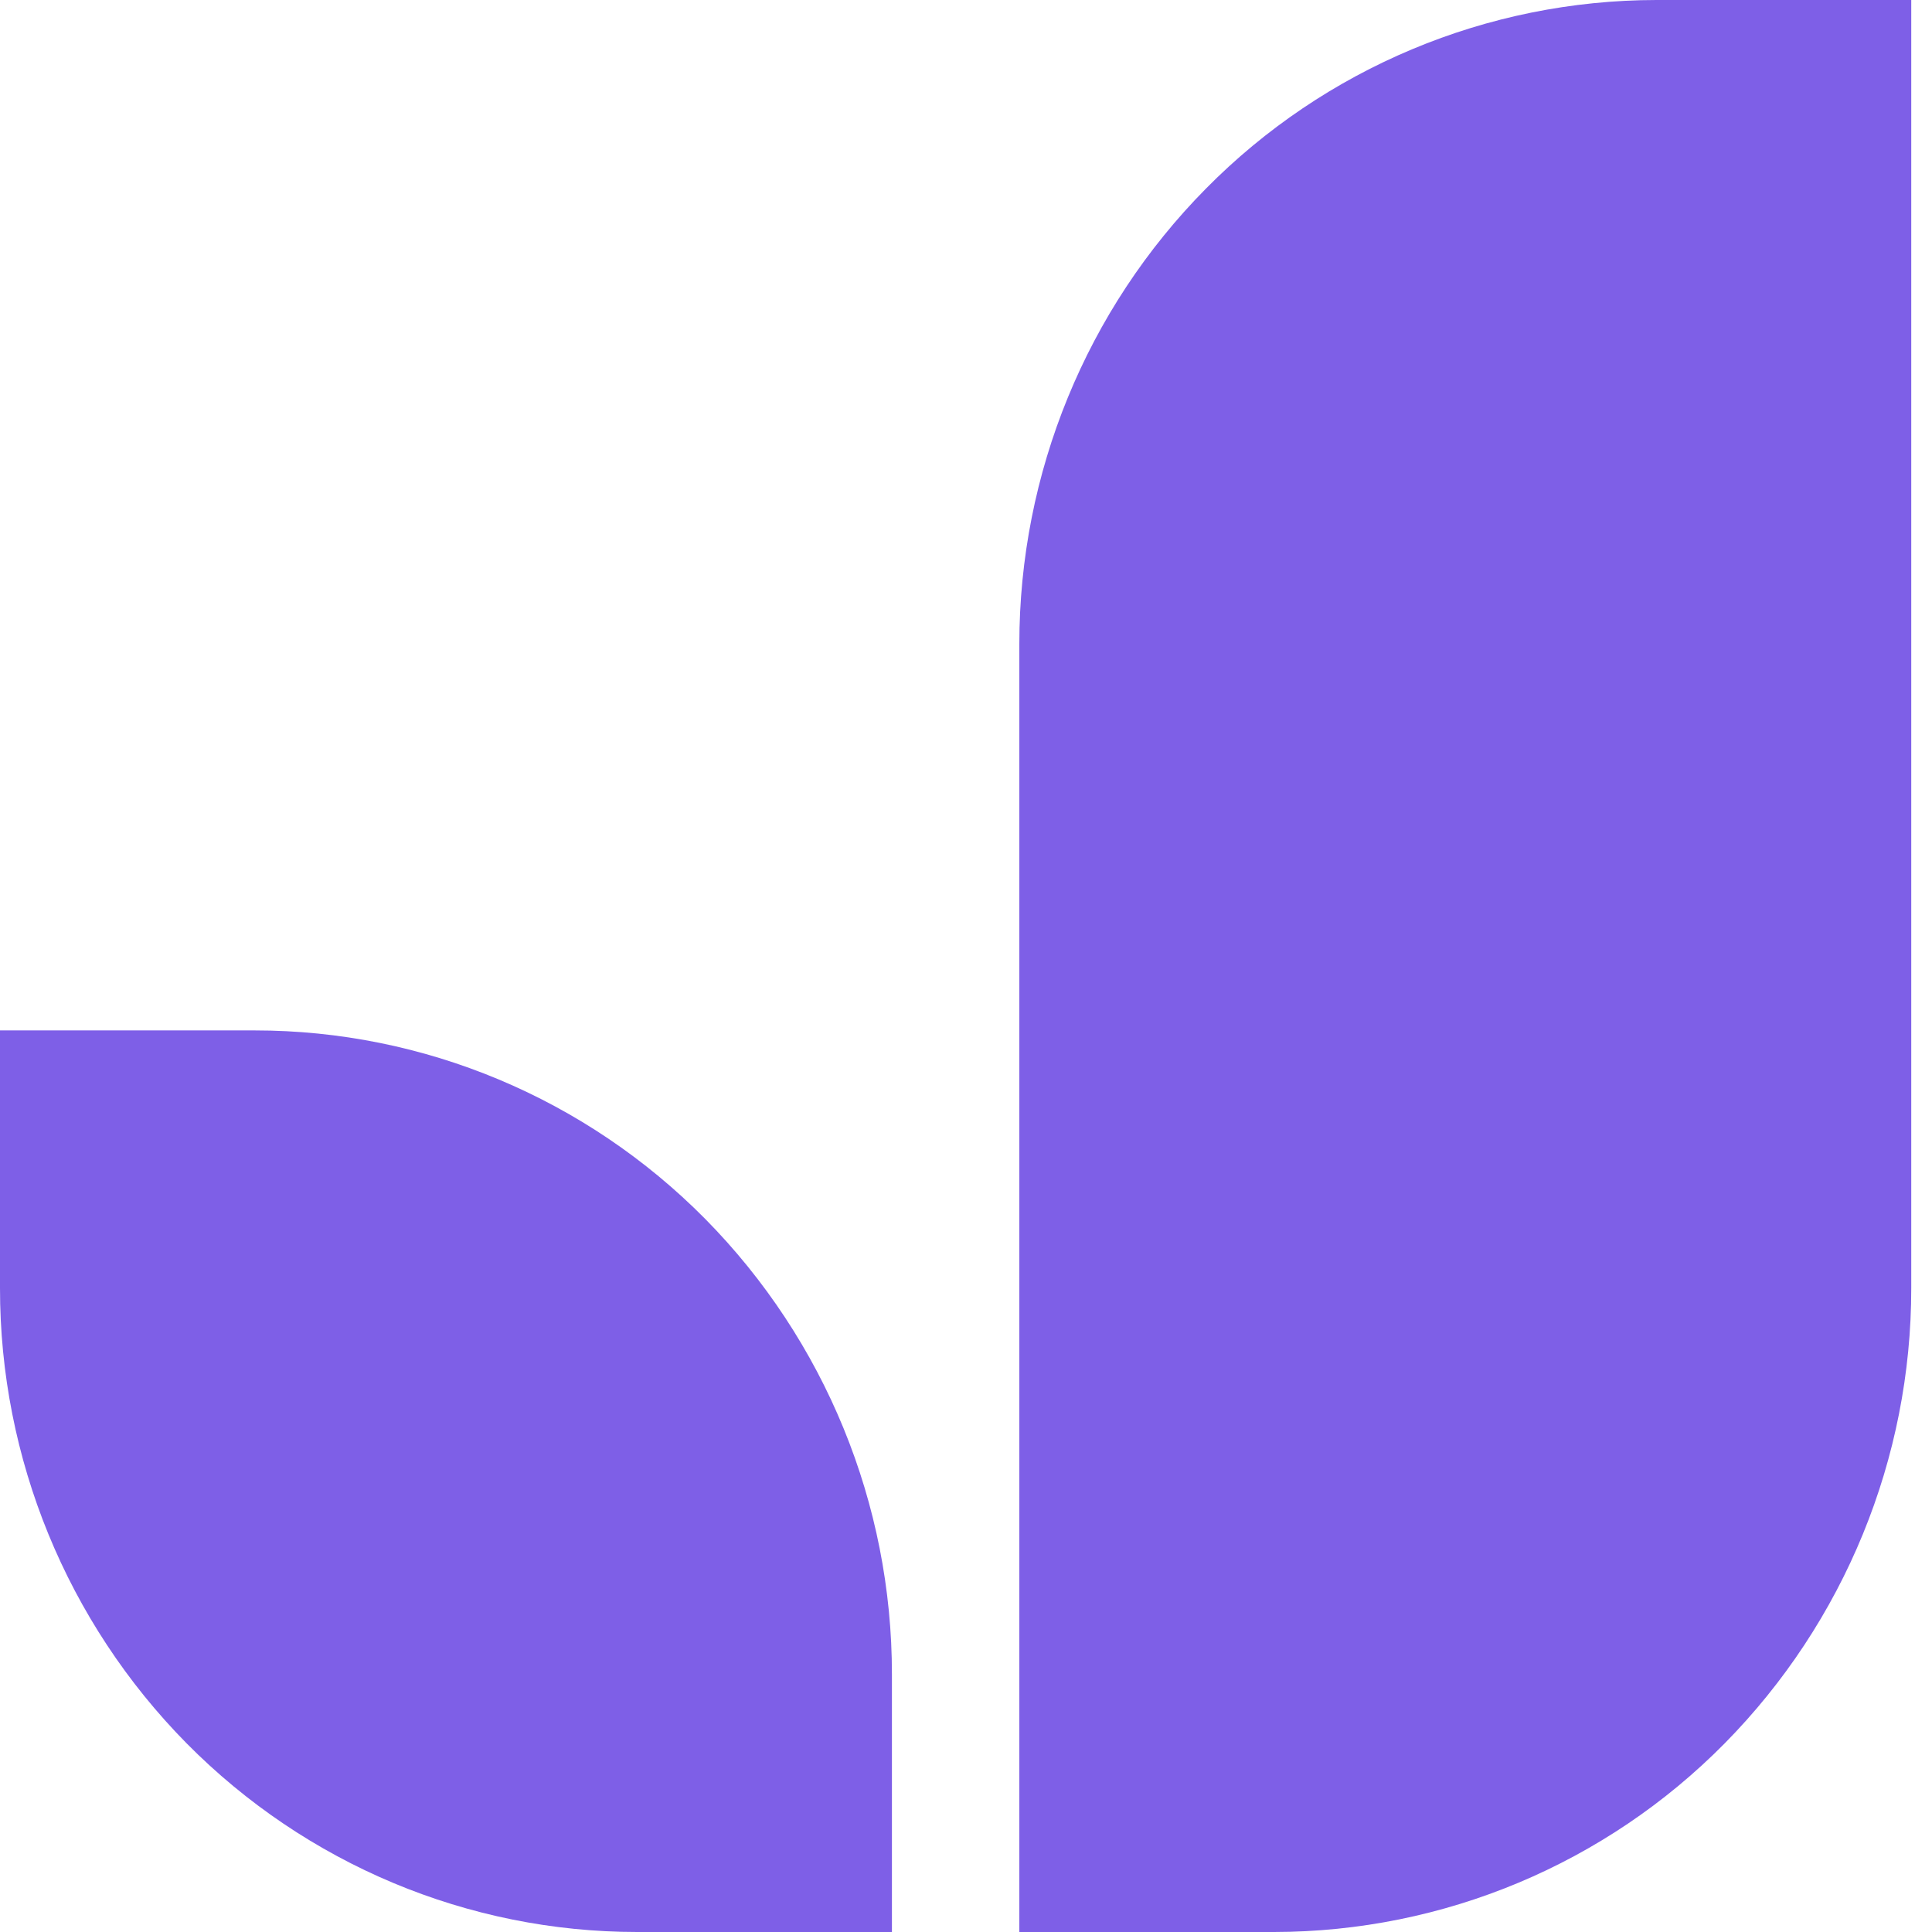
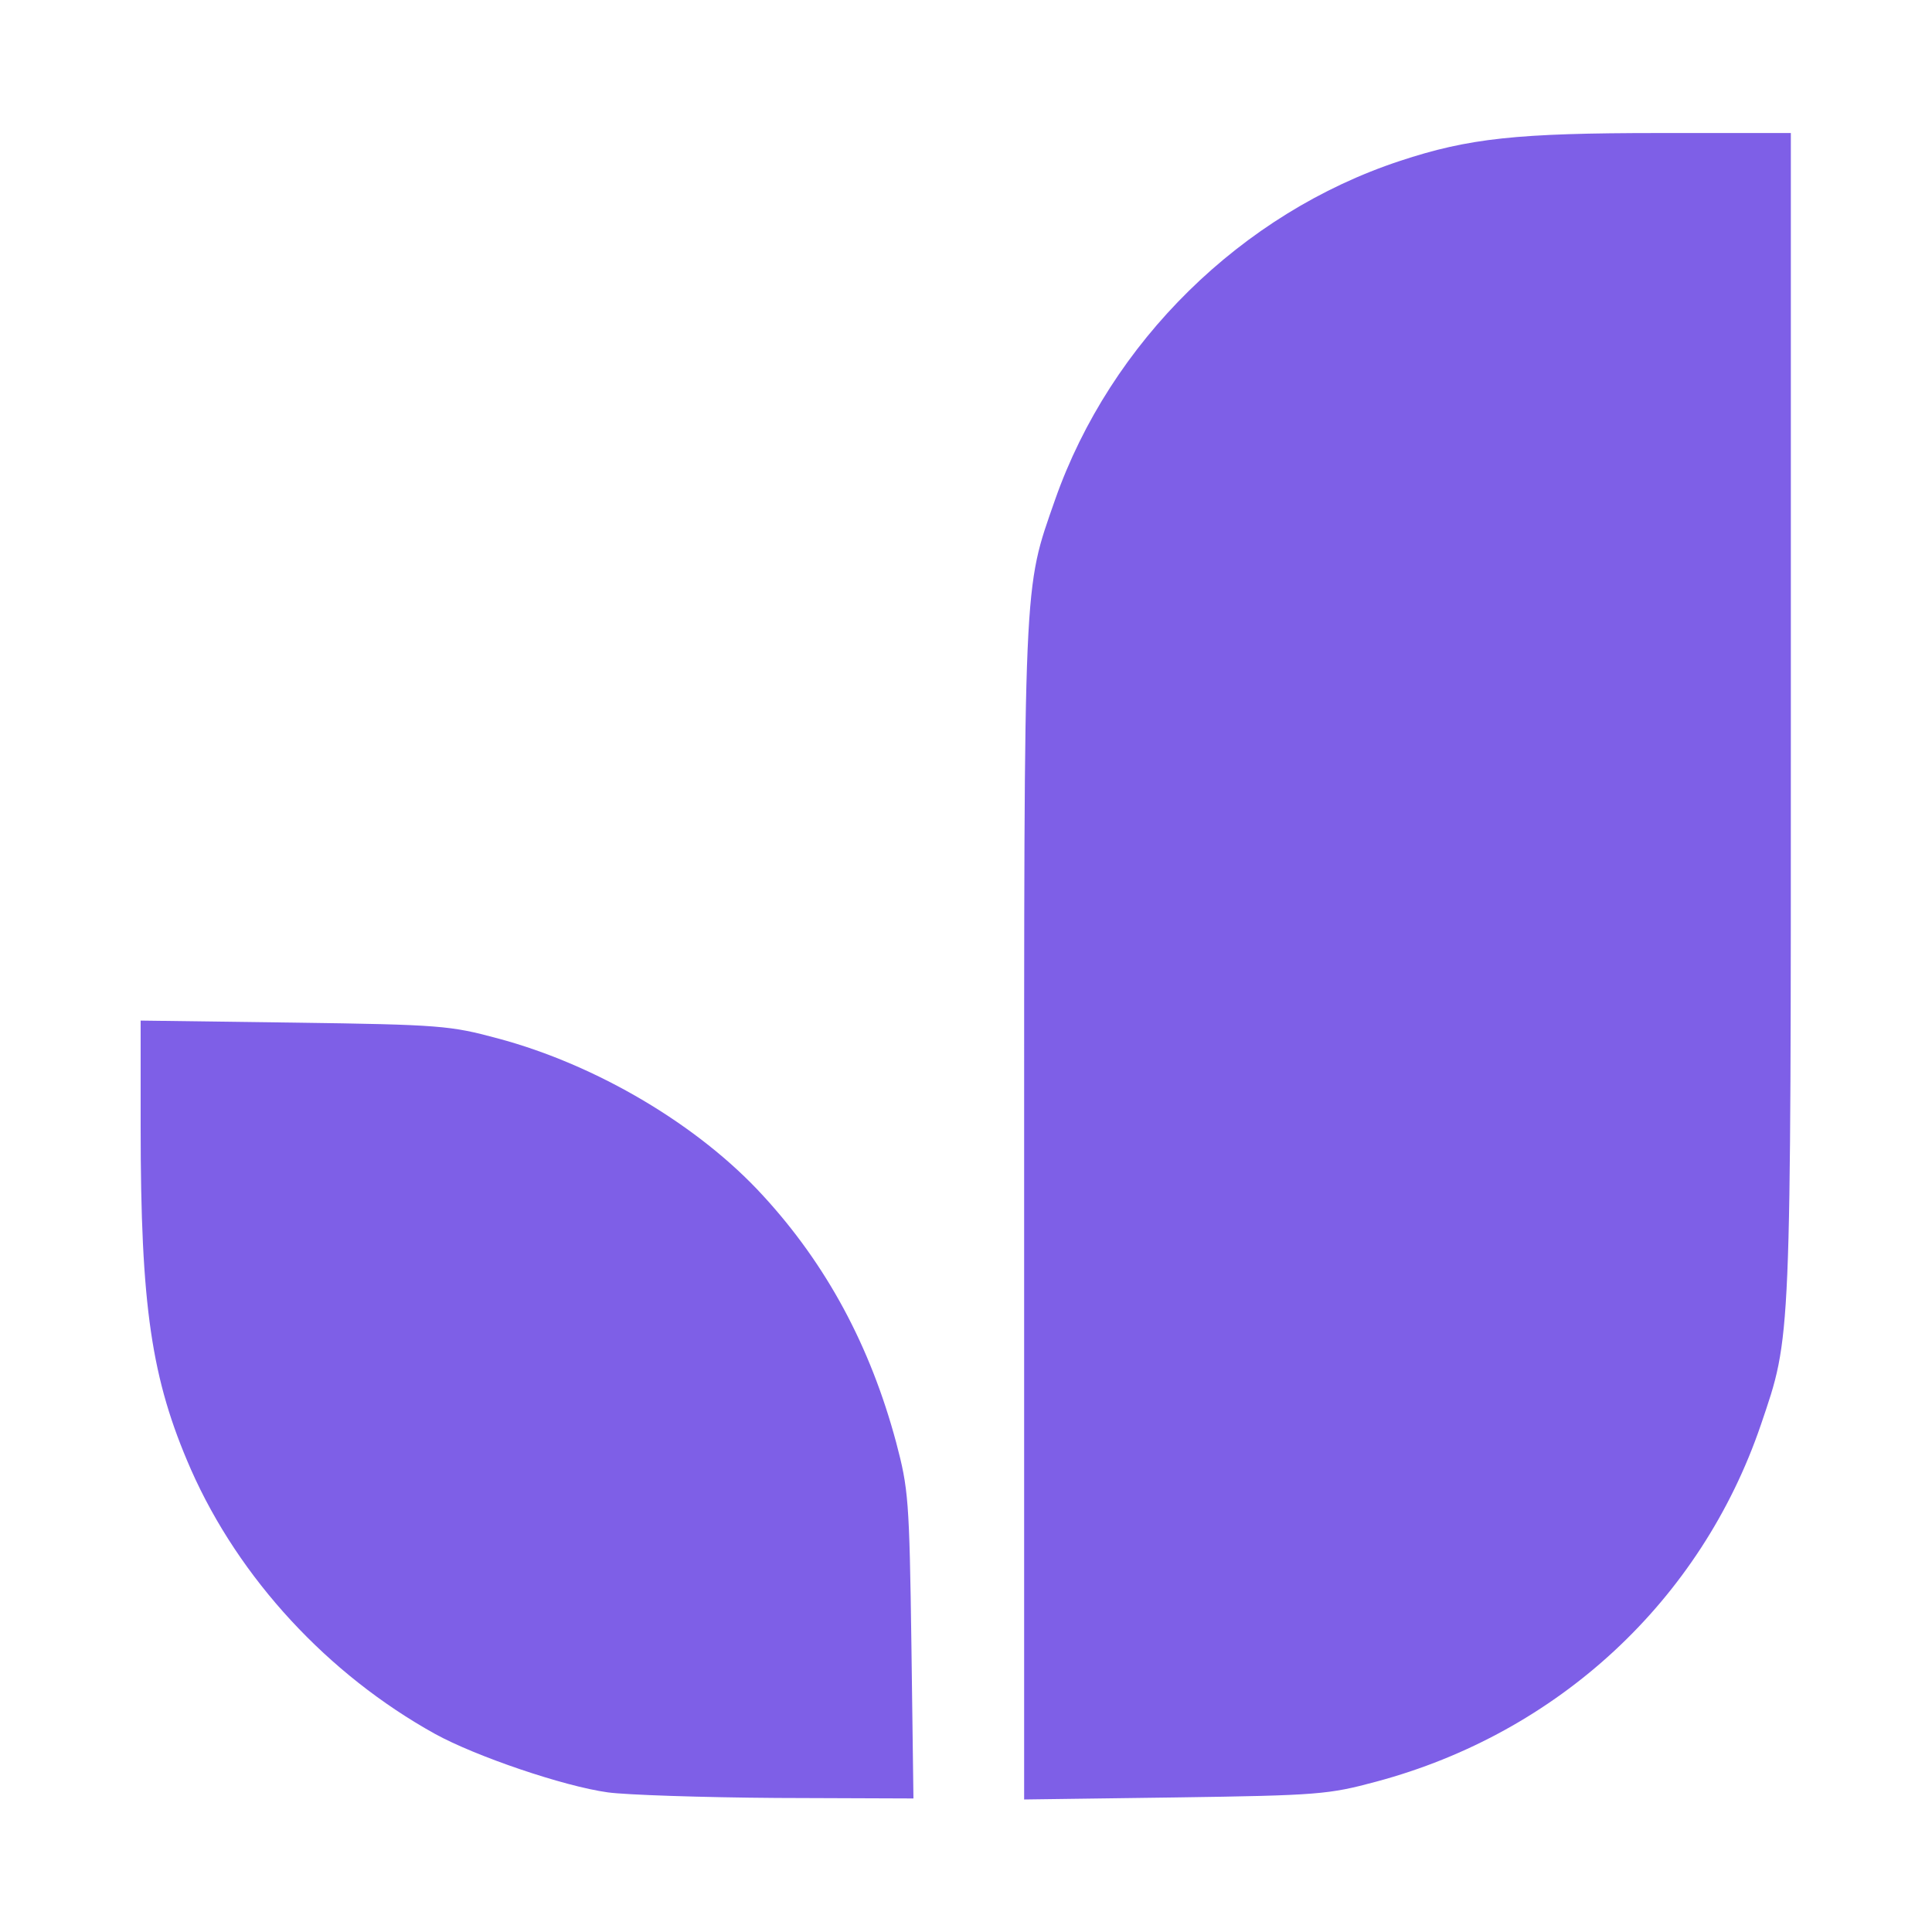
- <svg xmlns="http://www.w3.org/2000/svg" width="1em" height="1em" viewBox="0 0 38 38">
-   <path fill="#7E5FE7" d="M37.592 0v25.333a12.74 12.74 0 0 1-3.67 8.957A12.47 12.47 0 0 1 25.061 38h-5.012V12.667c0-3.36 1.32-6.581 3.67-8.957A12.47 12.47 0 0 1 32.58 0zM0 20.267h5.013c3.324 0 6.51 1.334 8.86 3.71a12.74 12.74 0 0 1 3.67 8.956V38h-5.012c-3.324 0-6.51-1.335-8.86-3.71A12.74 12.74 0 0 1 0 25.334z" />
+ <svg xmlns="http://www.w3.org/2000/svg" width="1em" height="1em" viewBox="65.3 65.8 380.5 380.5">
+   <path fill="#7E5FE7" d="M185.0 418.8C176.3 417.6 159.0 411.7 151.0 407.3C129.9 395.6 112.4 376.7 102.9 355.2C95.1 337.4 93.0 323.1 93.0 287.7L93.0 266.8L123.2 267.2C152.1 267.6 154.0 267.8 163.3 270.3C182.8 275.5 202.9 287.4 215.6 301.3C228.1 314.9 236.7 330.9 241.8 349.9C244.2 359.0 244.4 361.1 244.8 389.8L245.2 420.0L218.3 419.9C203.6 419.8 188.6 419.3 185.0 418.8ZM267.0 304.7C267.0 177.8 266.8 182.3 273.1 164.2C284.0 133.2 309.8 107.8 341.0 97.5C354.6 93.0 364.1 92.0 392.1 92.0L418.0 92.0L418.0 206.4C418.0 331.5 418.1 328.7 412.1 346.4C400.3 381.0 372.2 407.1 336.3 416.7C327.0 419.2 325.0 419.4 296.8 419.8L267.0 420.2L267.0 304.7Z" />
</svg>
